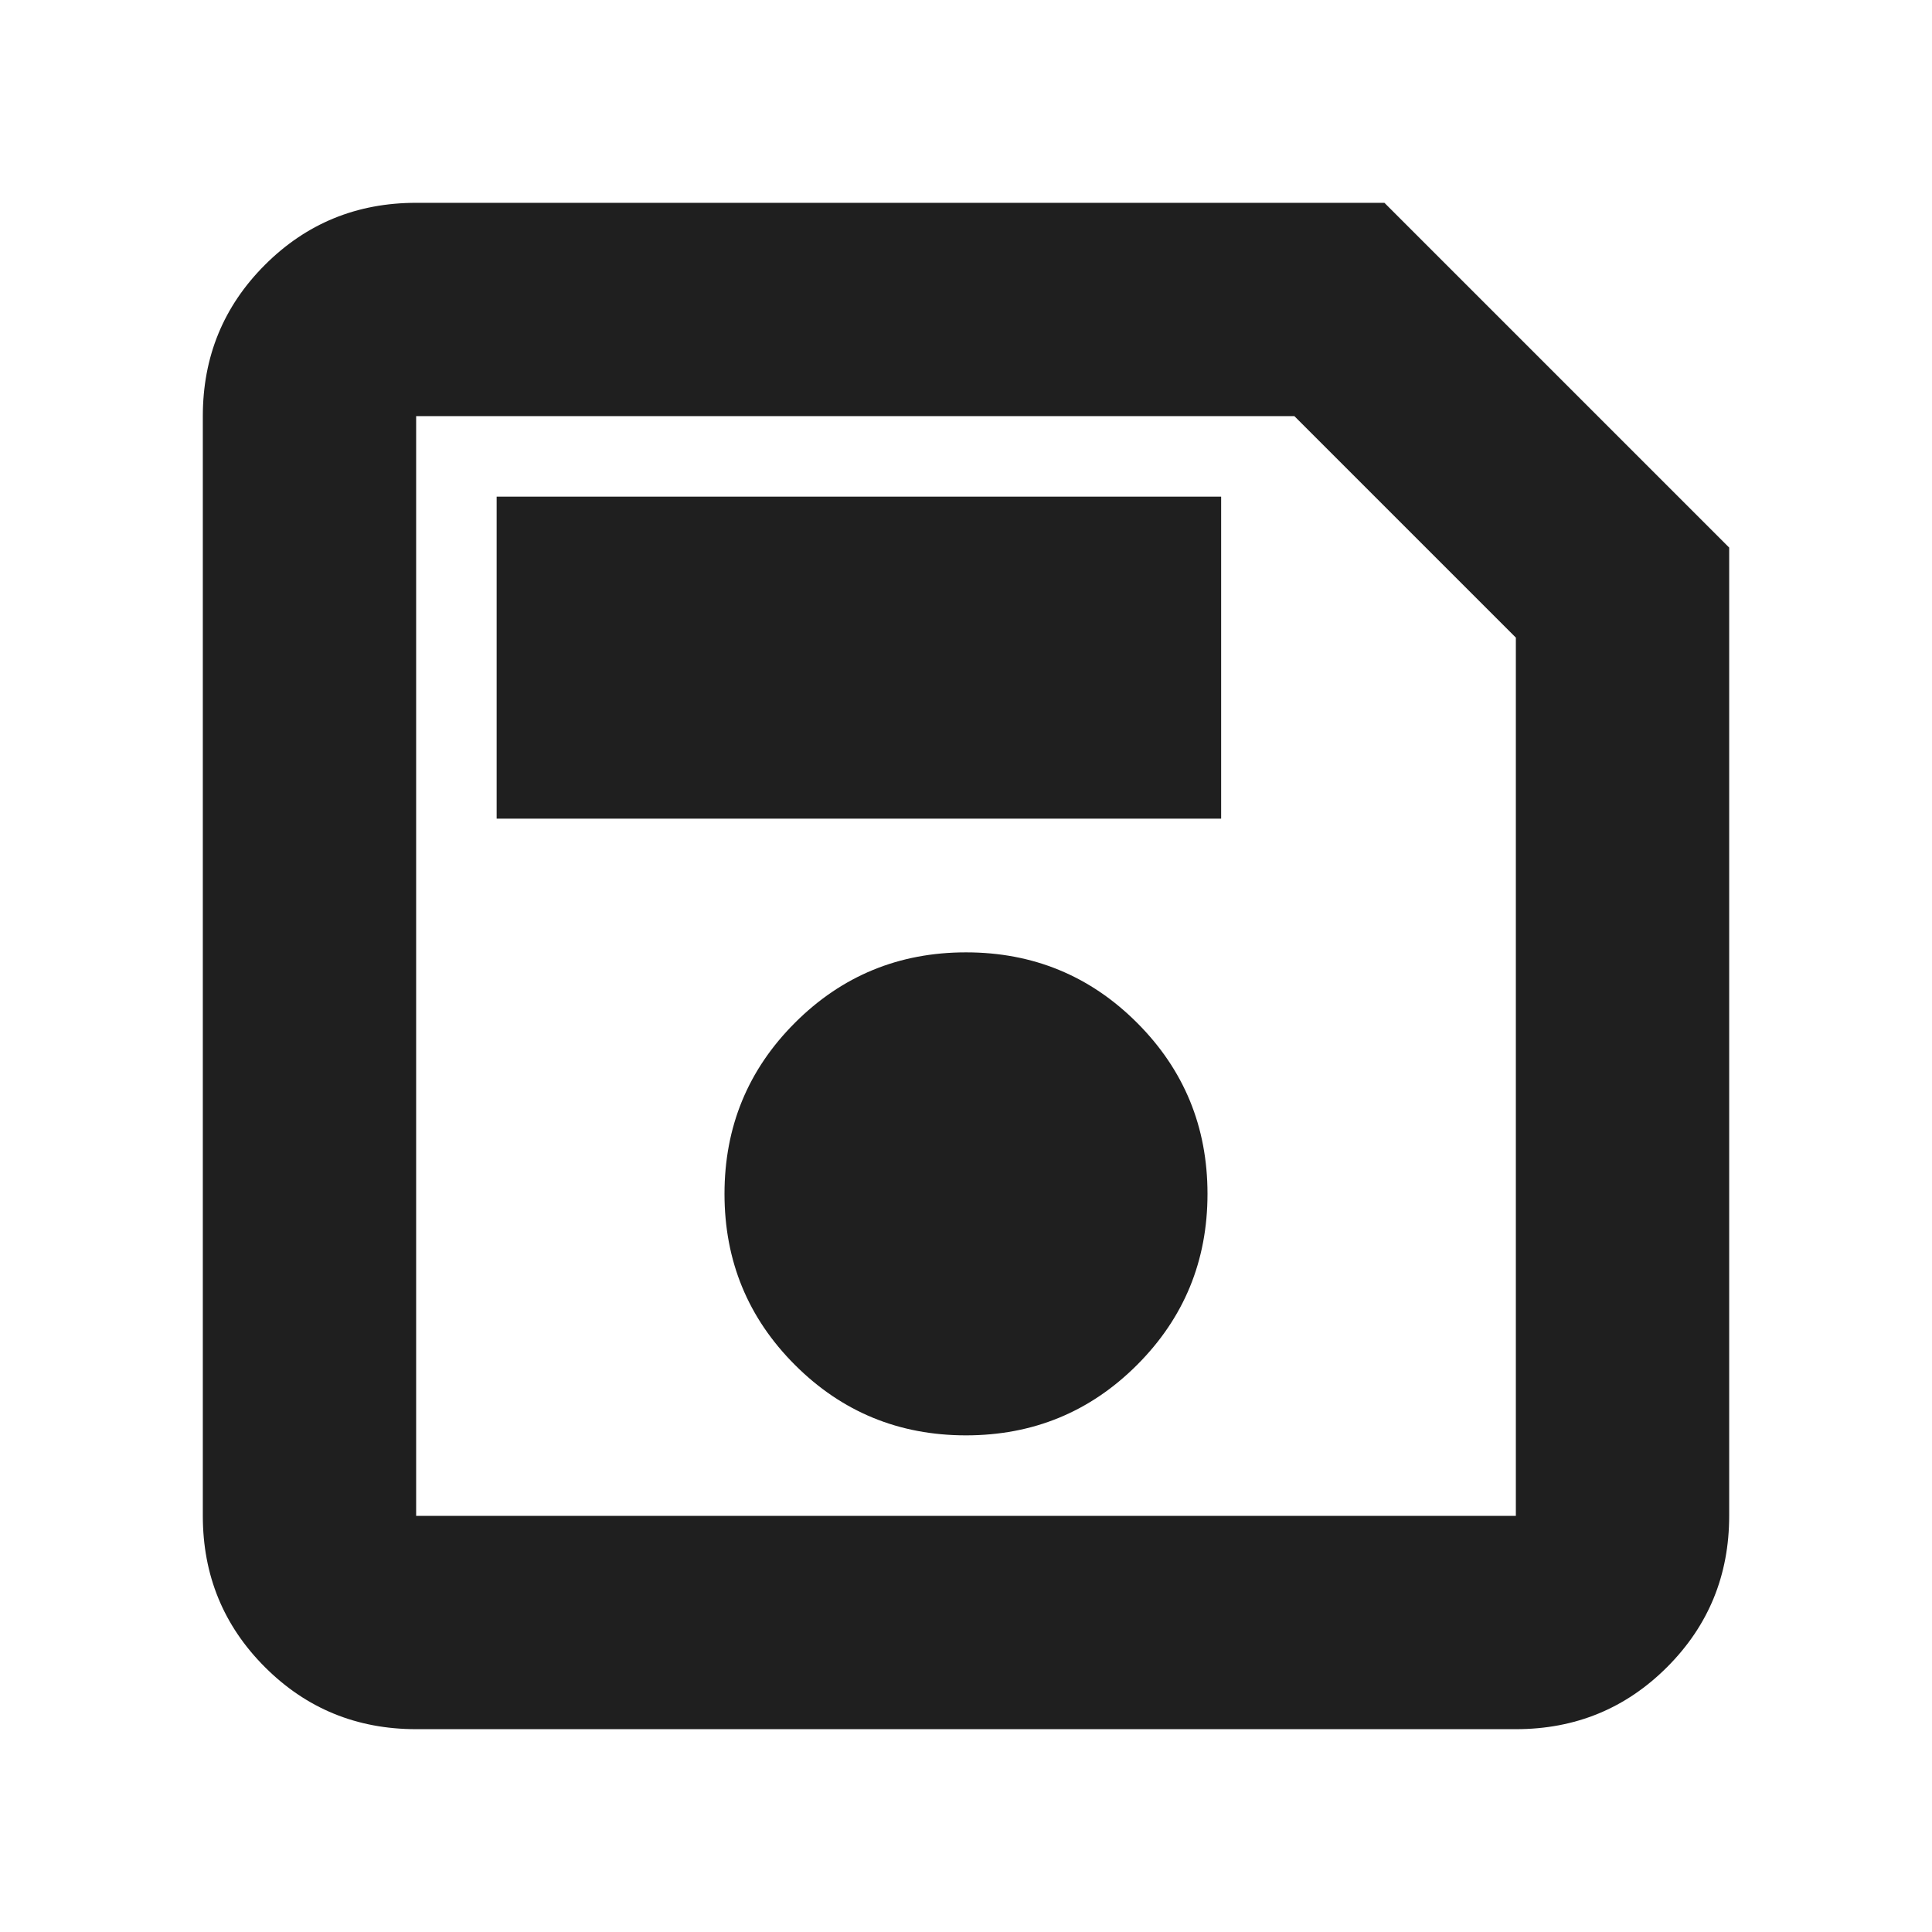
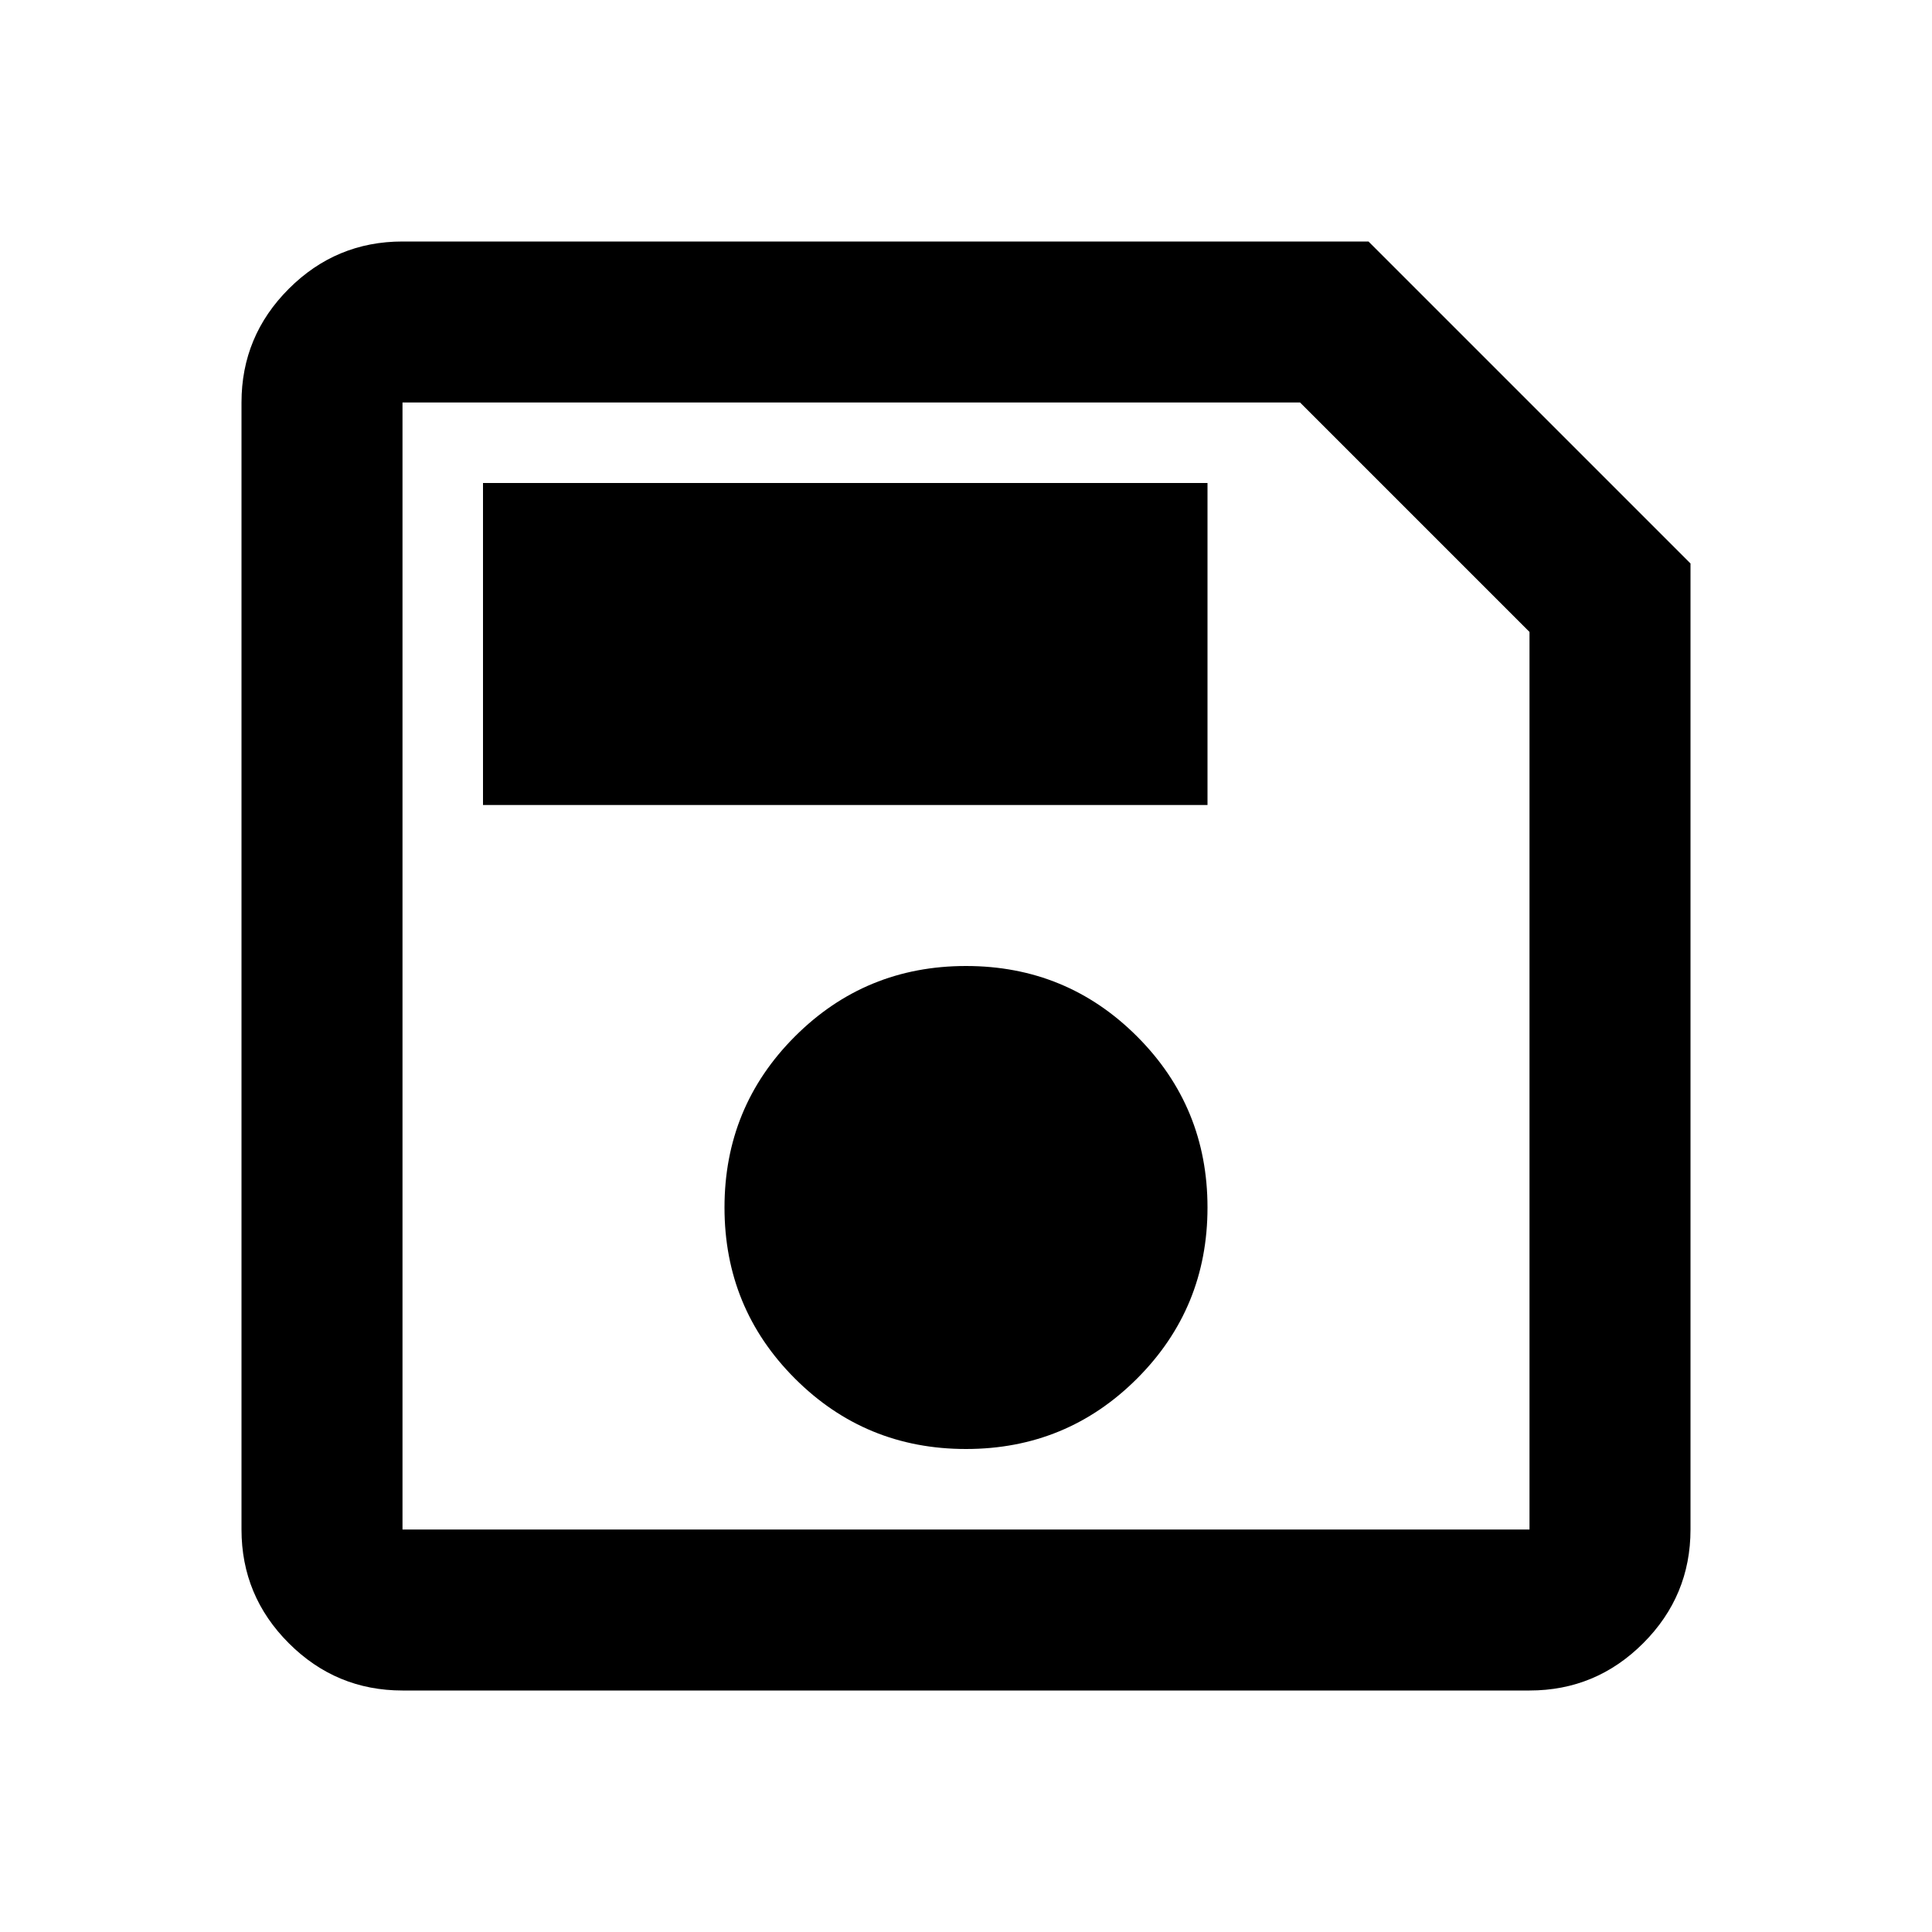
- <svg xmlns="http://www.w3.org/2000/svg" height="24px" viewBox="0 -960 960 960" width="24px" fill="#1f1f1f">
-   <path d="M859.22-687.91v481.13q0 44.3-30.85 75.15-30.85 30.85-75.15 30.85H206.78q-44.3 0-75.15-30.85-30.85-30.85-30.85-75.15v-546.44q0-44.3 30.85-75.15 30.85-30.85 75.15-30.85h481.13l171.31 171.31Zm-106 44.74L643.17-753.22H206.78v546.44h546.44v-436.39ZM480-246.78q50 0 85-35t35-85q0-50-35-85t-85-35q-50 0-85 35t-35 85q0 50 35 85t85 35ZM246.78-553.22h360v-160h-360v160Zm-40-89.95v436.39-546.44 110.05Z" />
+ <svg xmlns="http://www.w3.org/2000/svg" height="24px" viewBox="0 -960 960 960" width="24px" fill="#000000">
+   <path d="M840-680v480q0 33-23.5 56.5T760-120H200q-33 0-56.5-23.5T120-200v-560q0-33 23.5-56.5T200-840h480l160 160Zm-80 34L646-760H200v560h560v-446ZM565-275q35-35 35-85t-35-85q-35-35-85-35t-85 35q-35 35-35 85t35 85q35 35 85 35t85-35ZM240-560h360v-160H240v160Zm-40-86v446-560 114Z" />
</svg>
